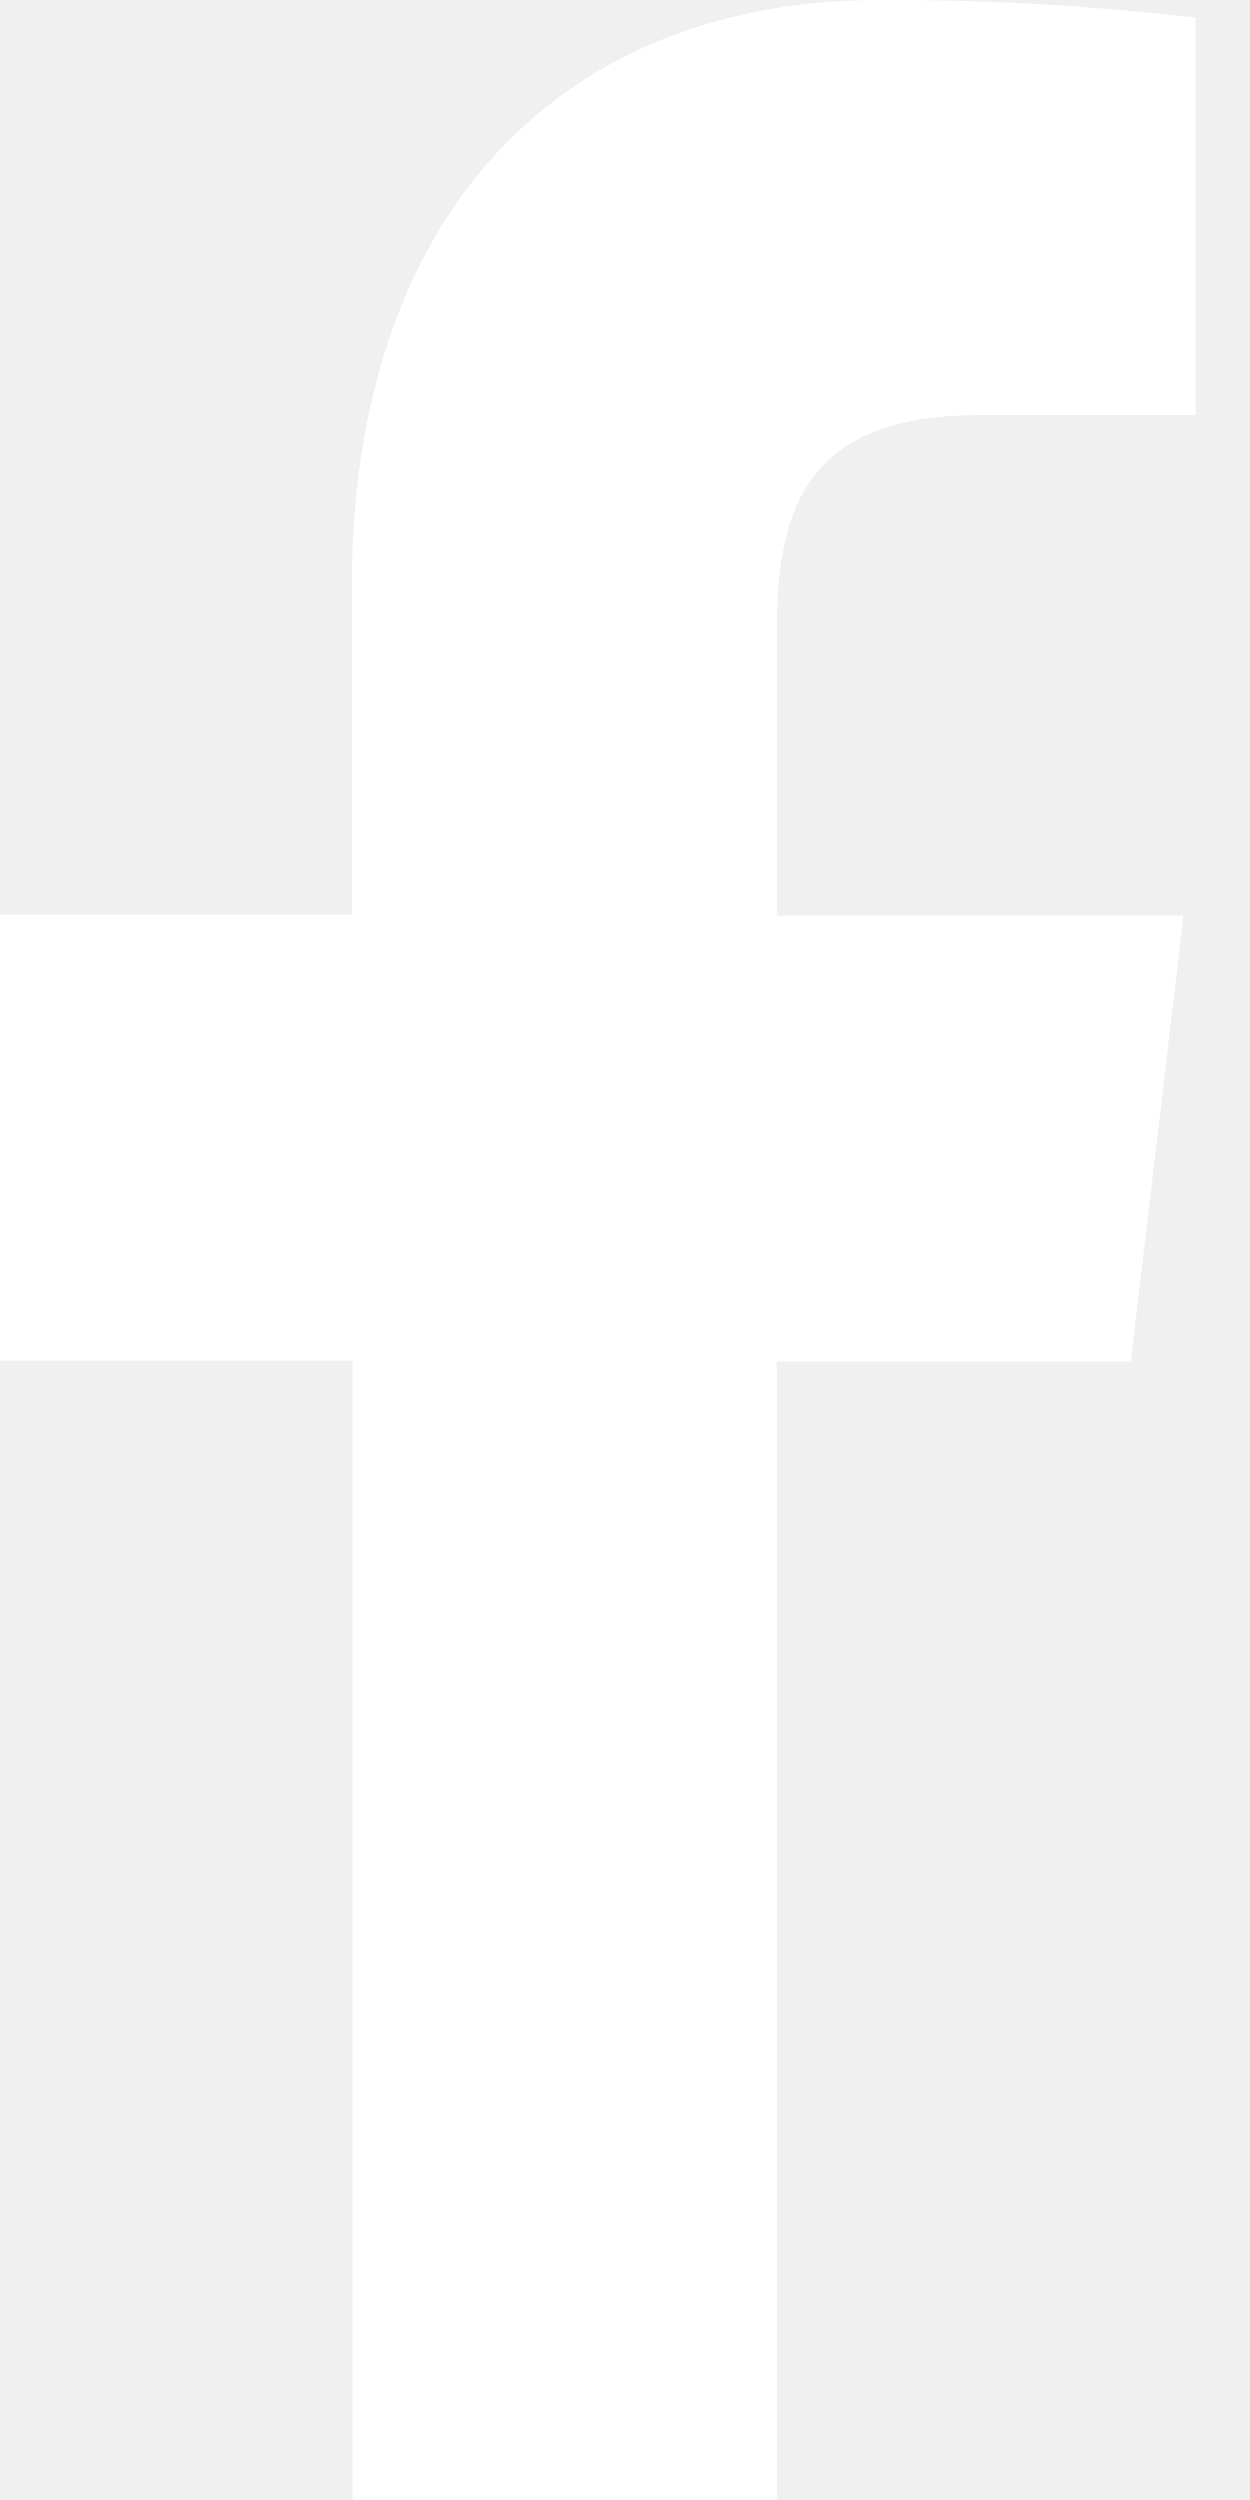
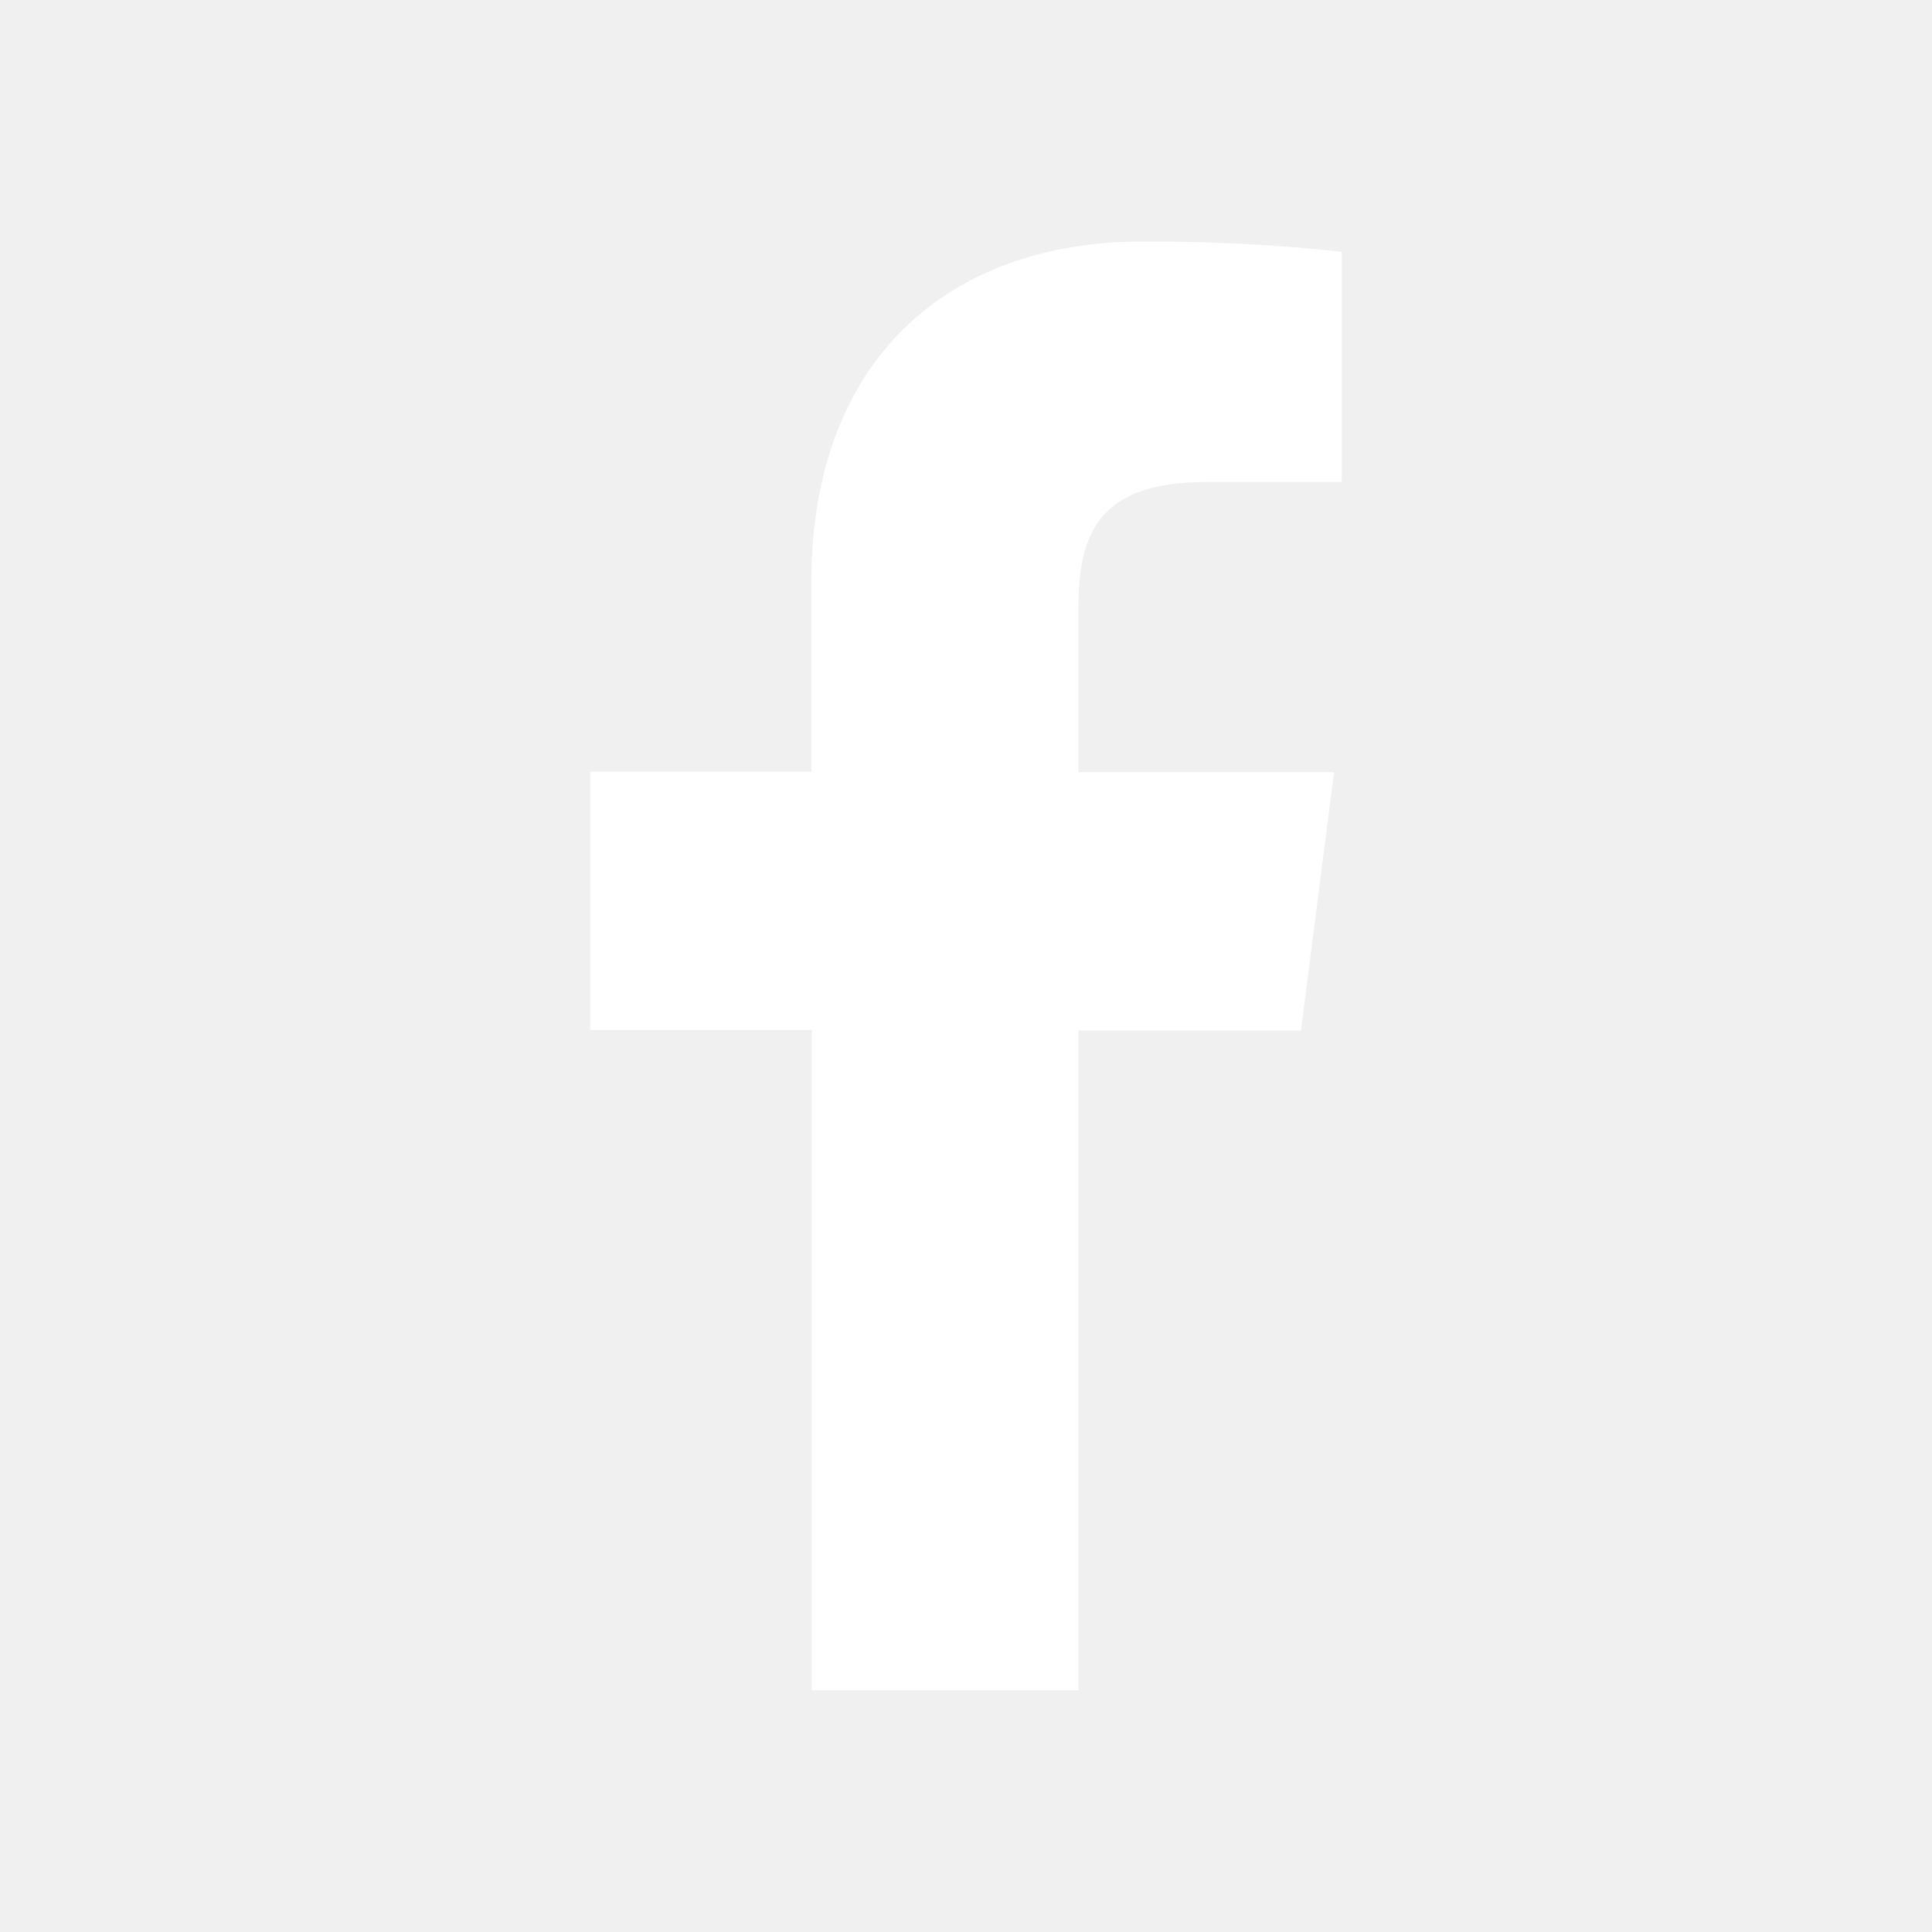
- <svg xmlns="http://www.w3.org/2000/svg" width="18" height="36" viewBox="0 0 18 36" fill="none">
-   <path d="M11.185 36V19.605H16.284L17.042 13.186H11.185V9.098C11.185 7.245 11.661 5.977 14.112 5.977H17.217V0.254C15.706 0.079 14.188 -0.006 12.668 0C8.161 0 5.066 2.985 5.066 8.464V13.174H0V19.593H5.077V36H11.185Z" fill="white" />
+ <svg xmlns="http://www.w3.org/2000/svg" width="60" height="60" viewBox="0 0 60 60" fill="none">
+   <path d="M33.491 52.493V32.003H40.403L41.431 23.98H33.491V18.87C33.491 16.555 34.136 14.97 37.458 14.97H41.668V7.818C39.62 7.598 37.561 7.492 35.501 7.5C29.391 7.5 25.196 11.23 25.196 18.078V23.965H18.328V31.988H25.211V52.493H33.491Z" fill="white" />
</svg>
